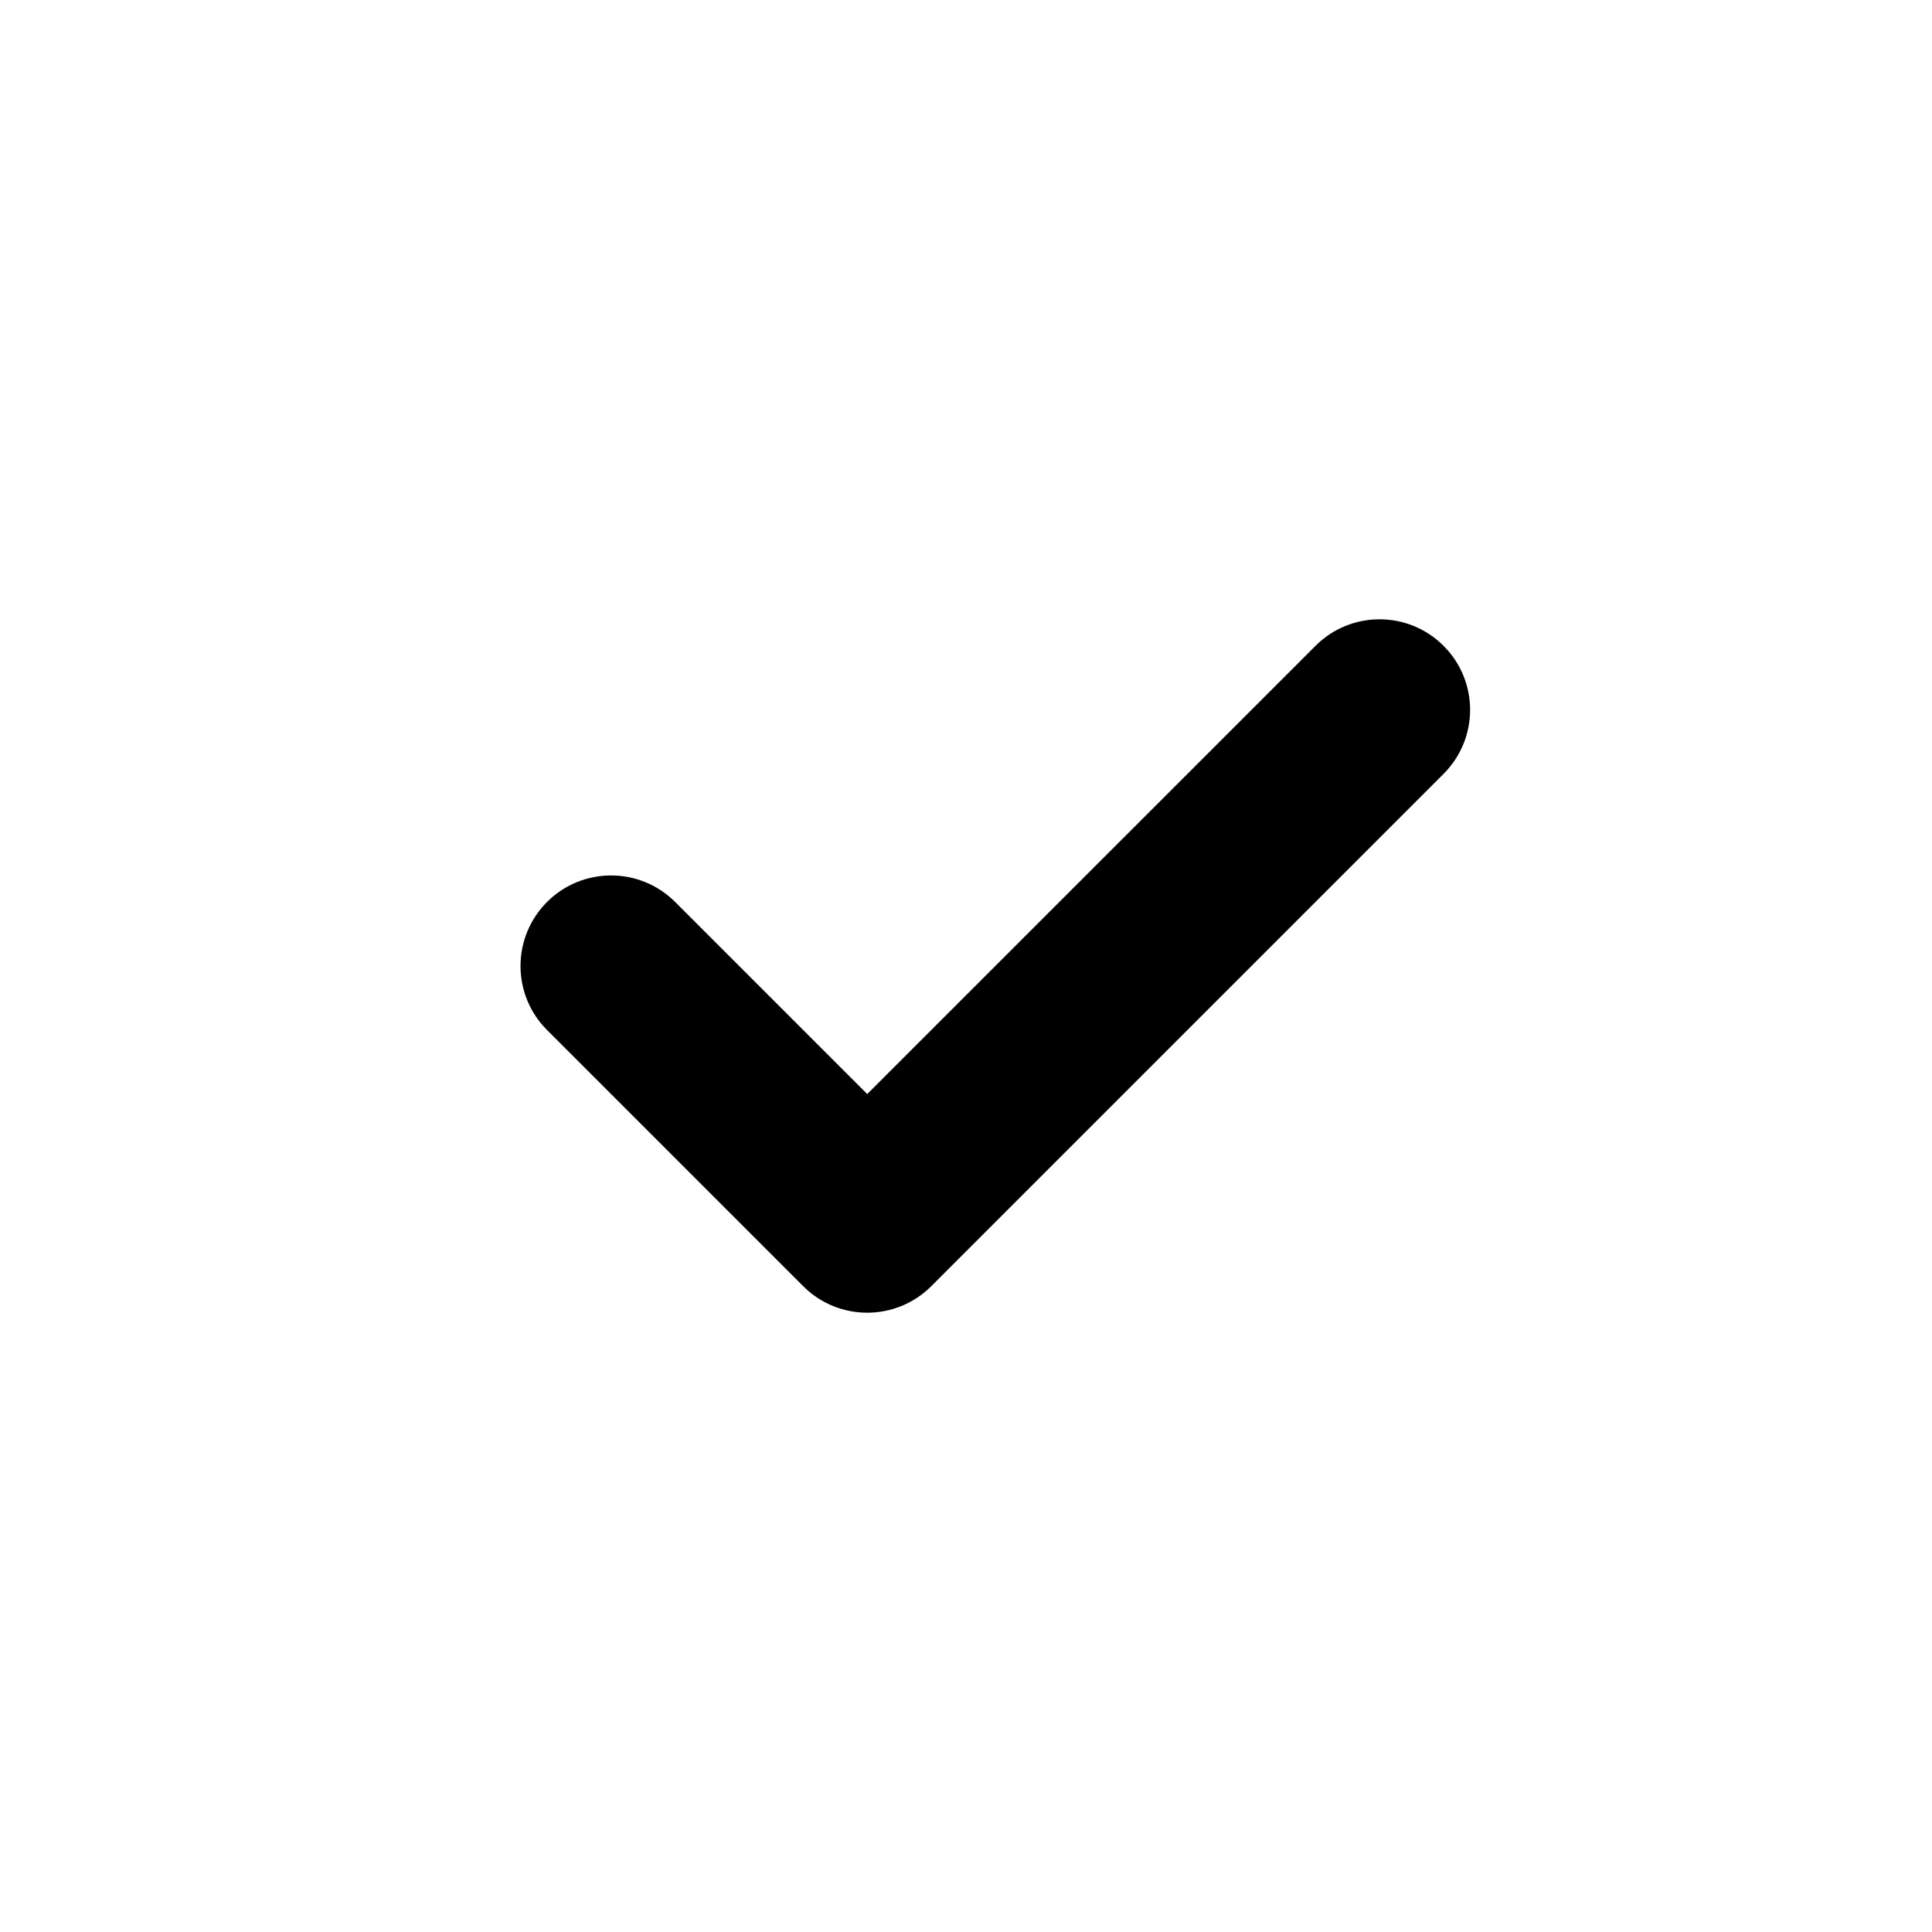
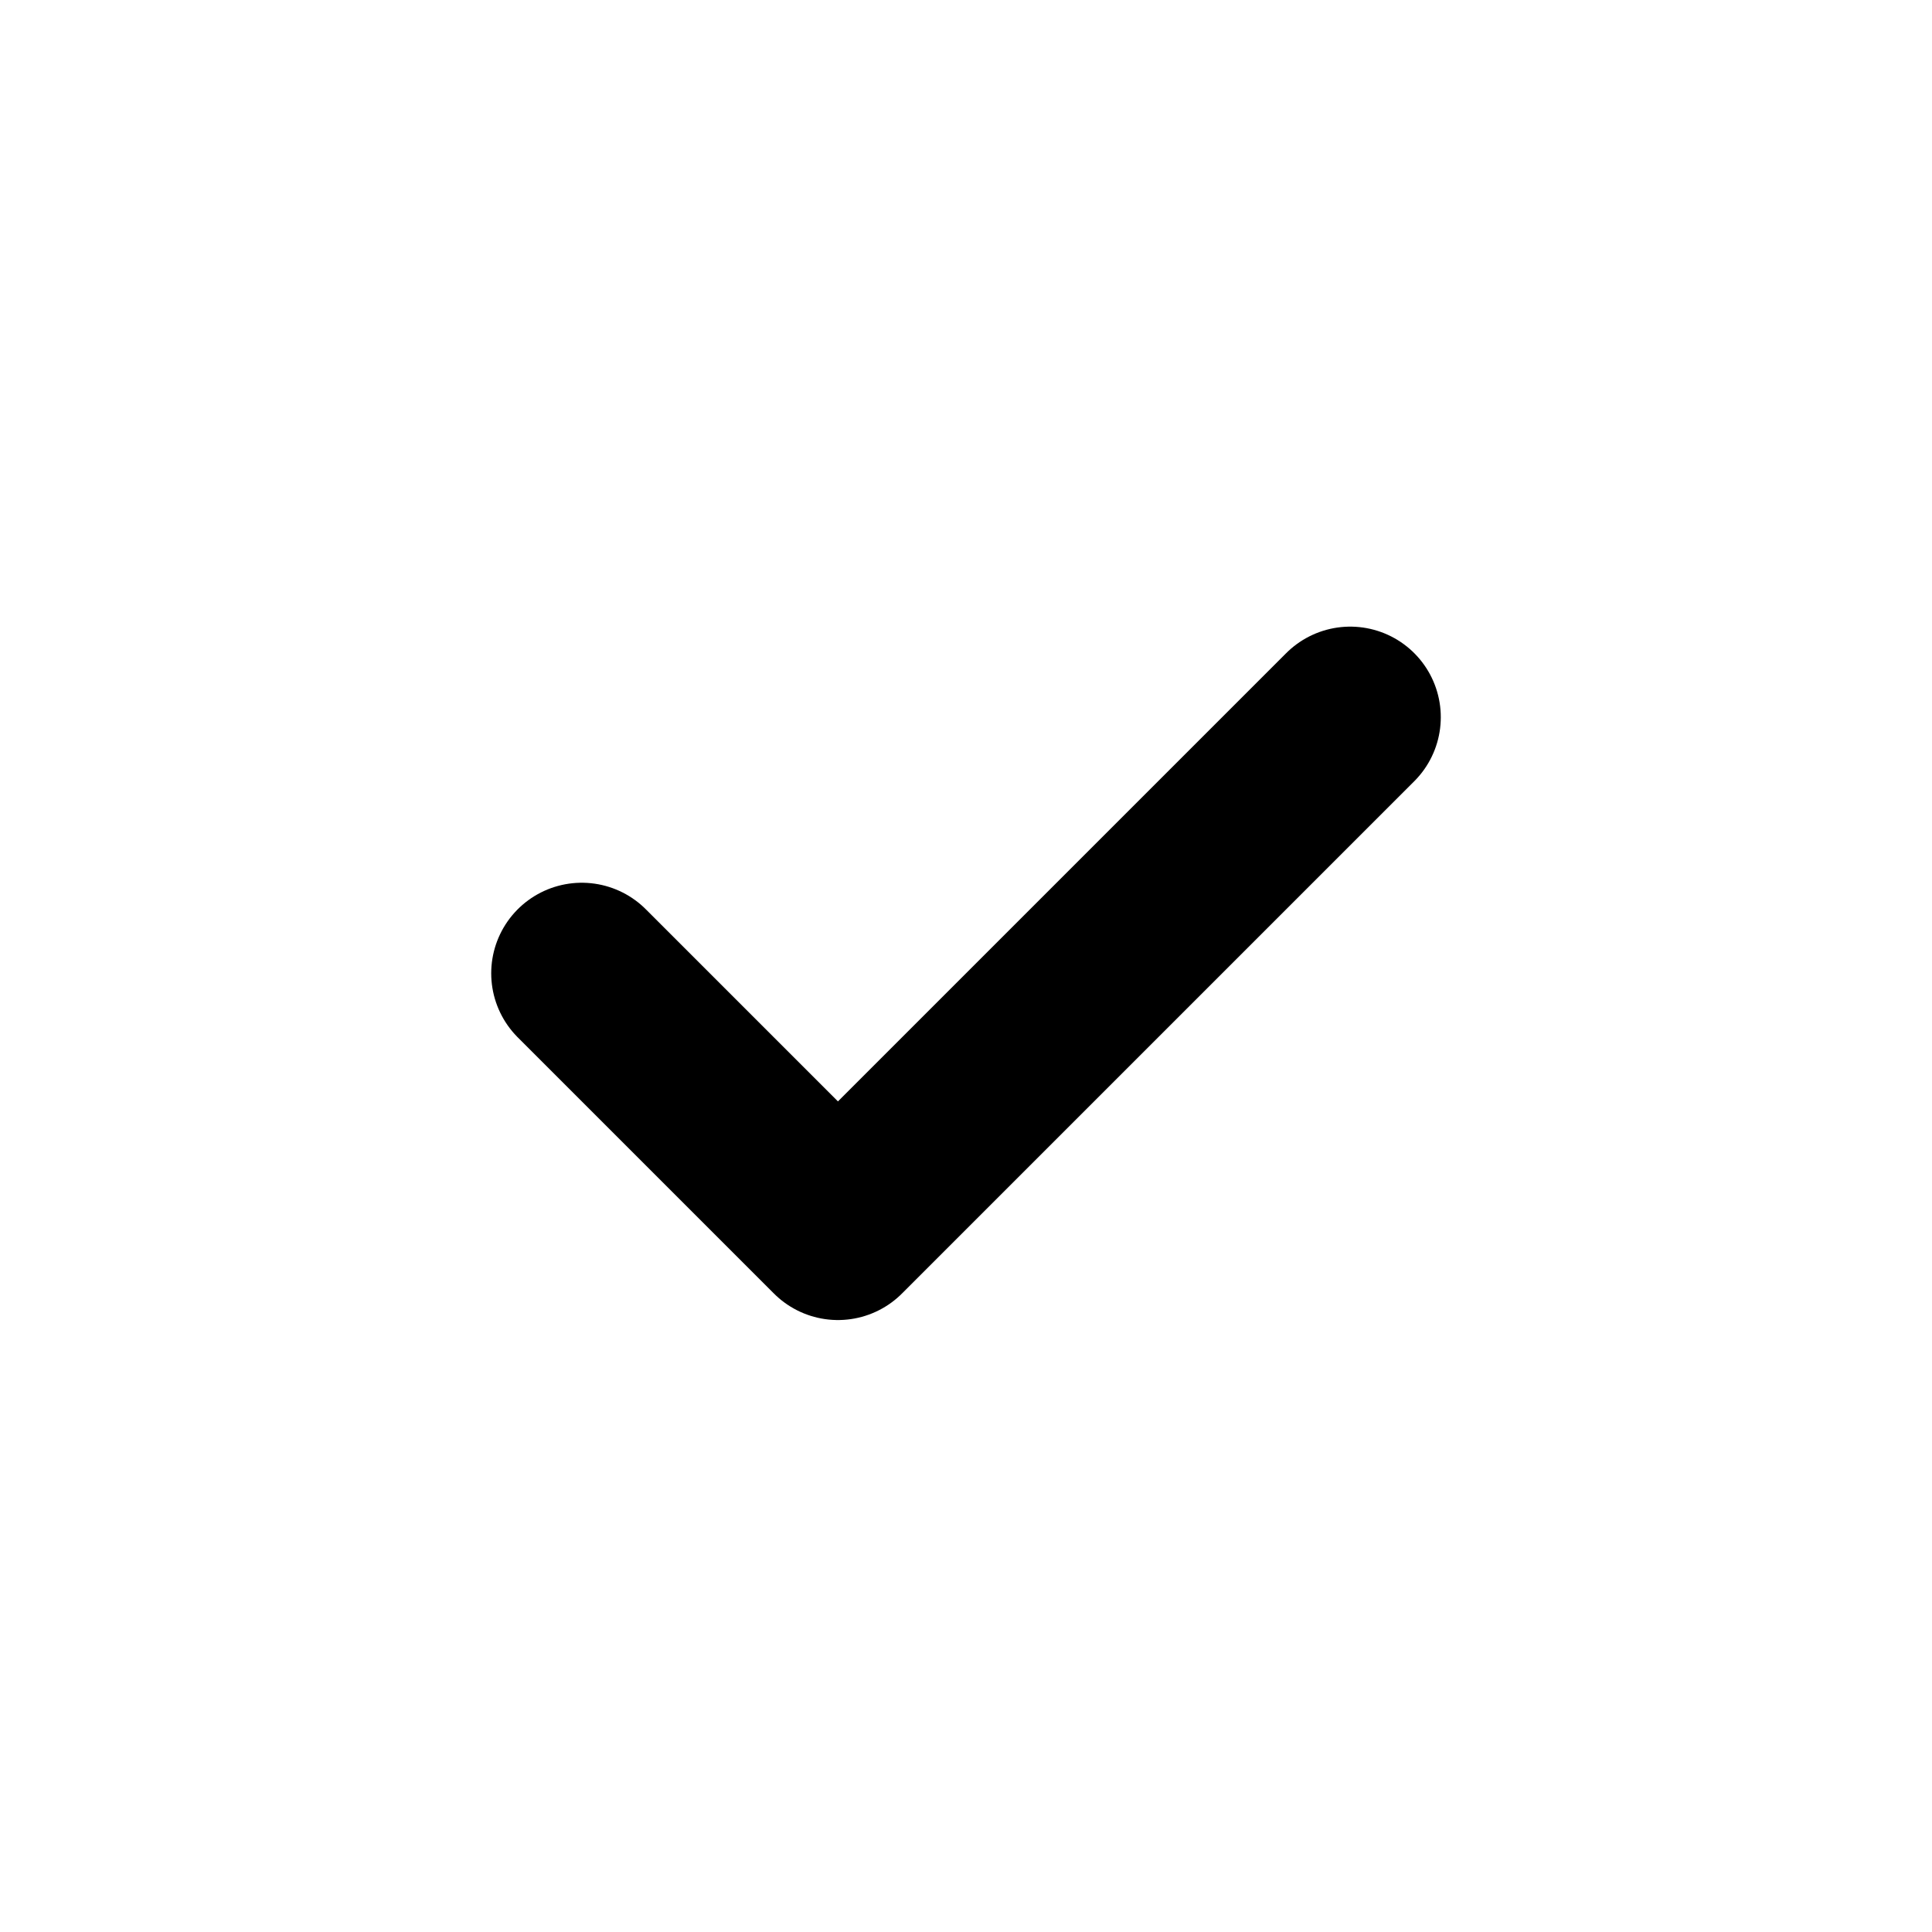
<svg xmlns="http://www.w3.org/2000/svg" width="32" height="32" viewBox="0 0 32 32" fill="none">
-   <path d="M11.182 14.939C10.596 14.354 9.646 14.354 9.061 14.939V14.939C8.475 15.525 8.475 16.475 9.061 17.061L13.303 21.303C13.889 21.889 14.839 21.889 15.425 21.303L23.91 12.818C24.496 12.232 24.496 11.283 23.91 10.697V10.697C23.324 10.111 22.374 10.111 21.789 10.697L14.364 18.121L11.182 14.939Z" fill="currentColor" />
+   <path d="M9.636 16.121L13.879 20.364L22.364 11.879" stroke="currentColor" stroke-width="3" stroke-linecap="round" stroke-linejoin="round" />
</svg>
